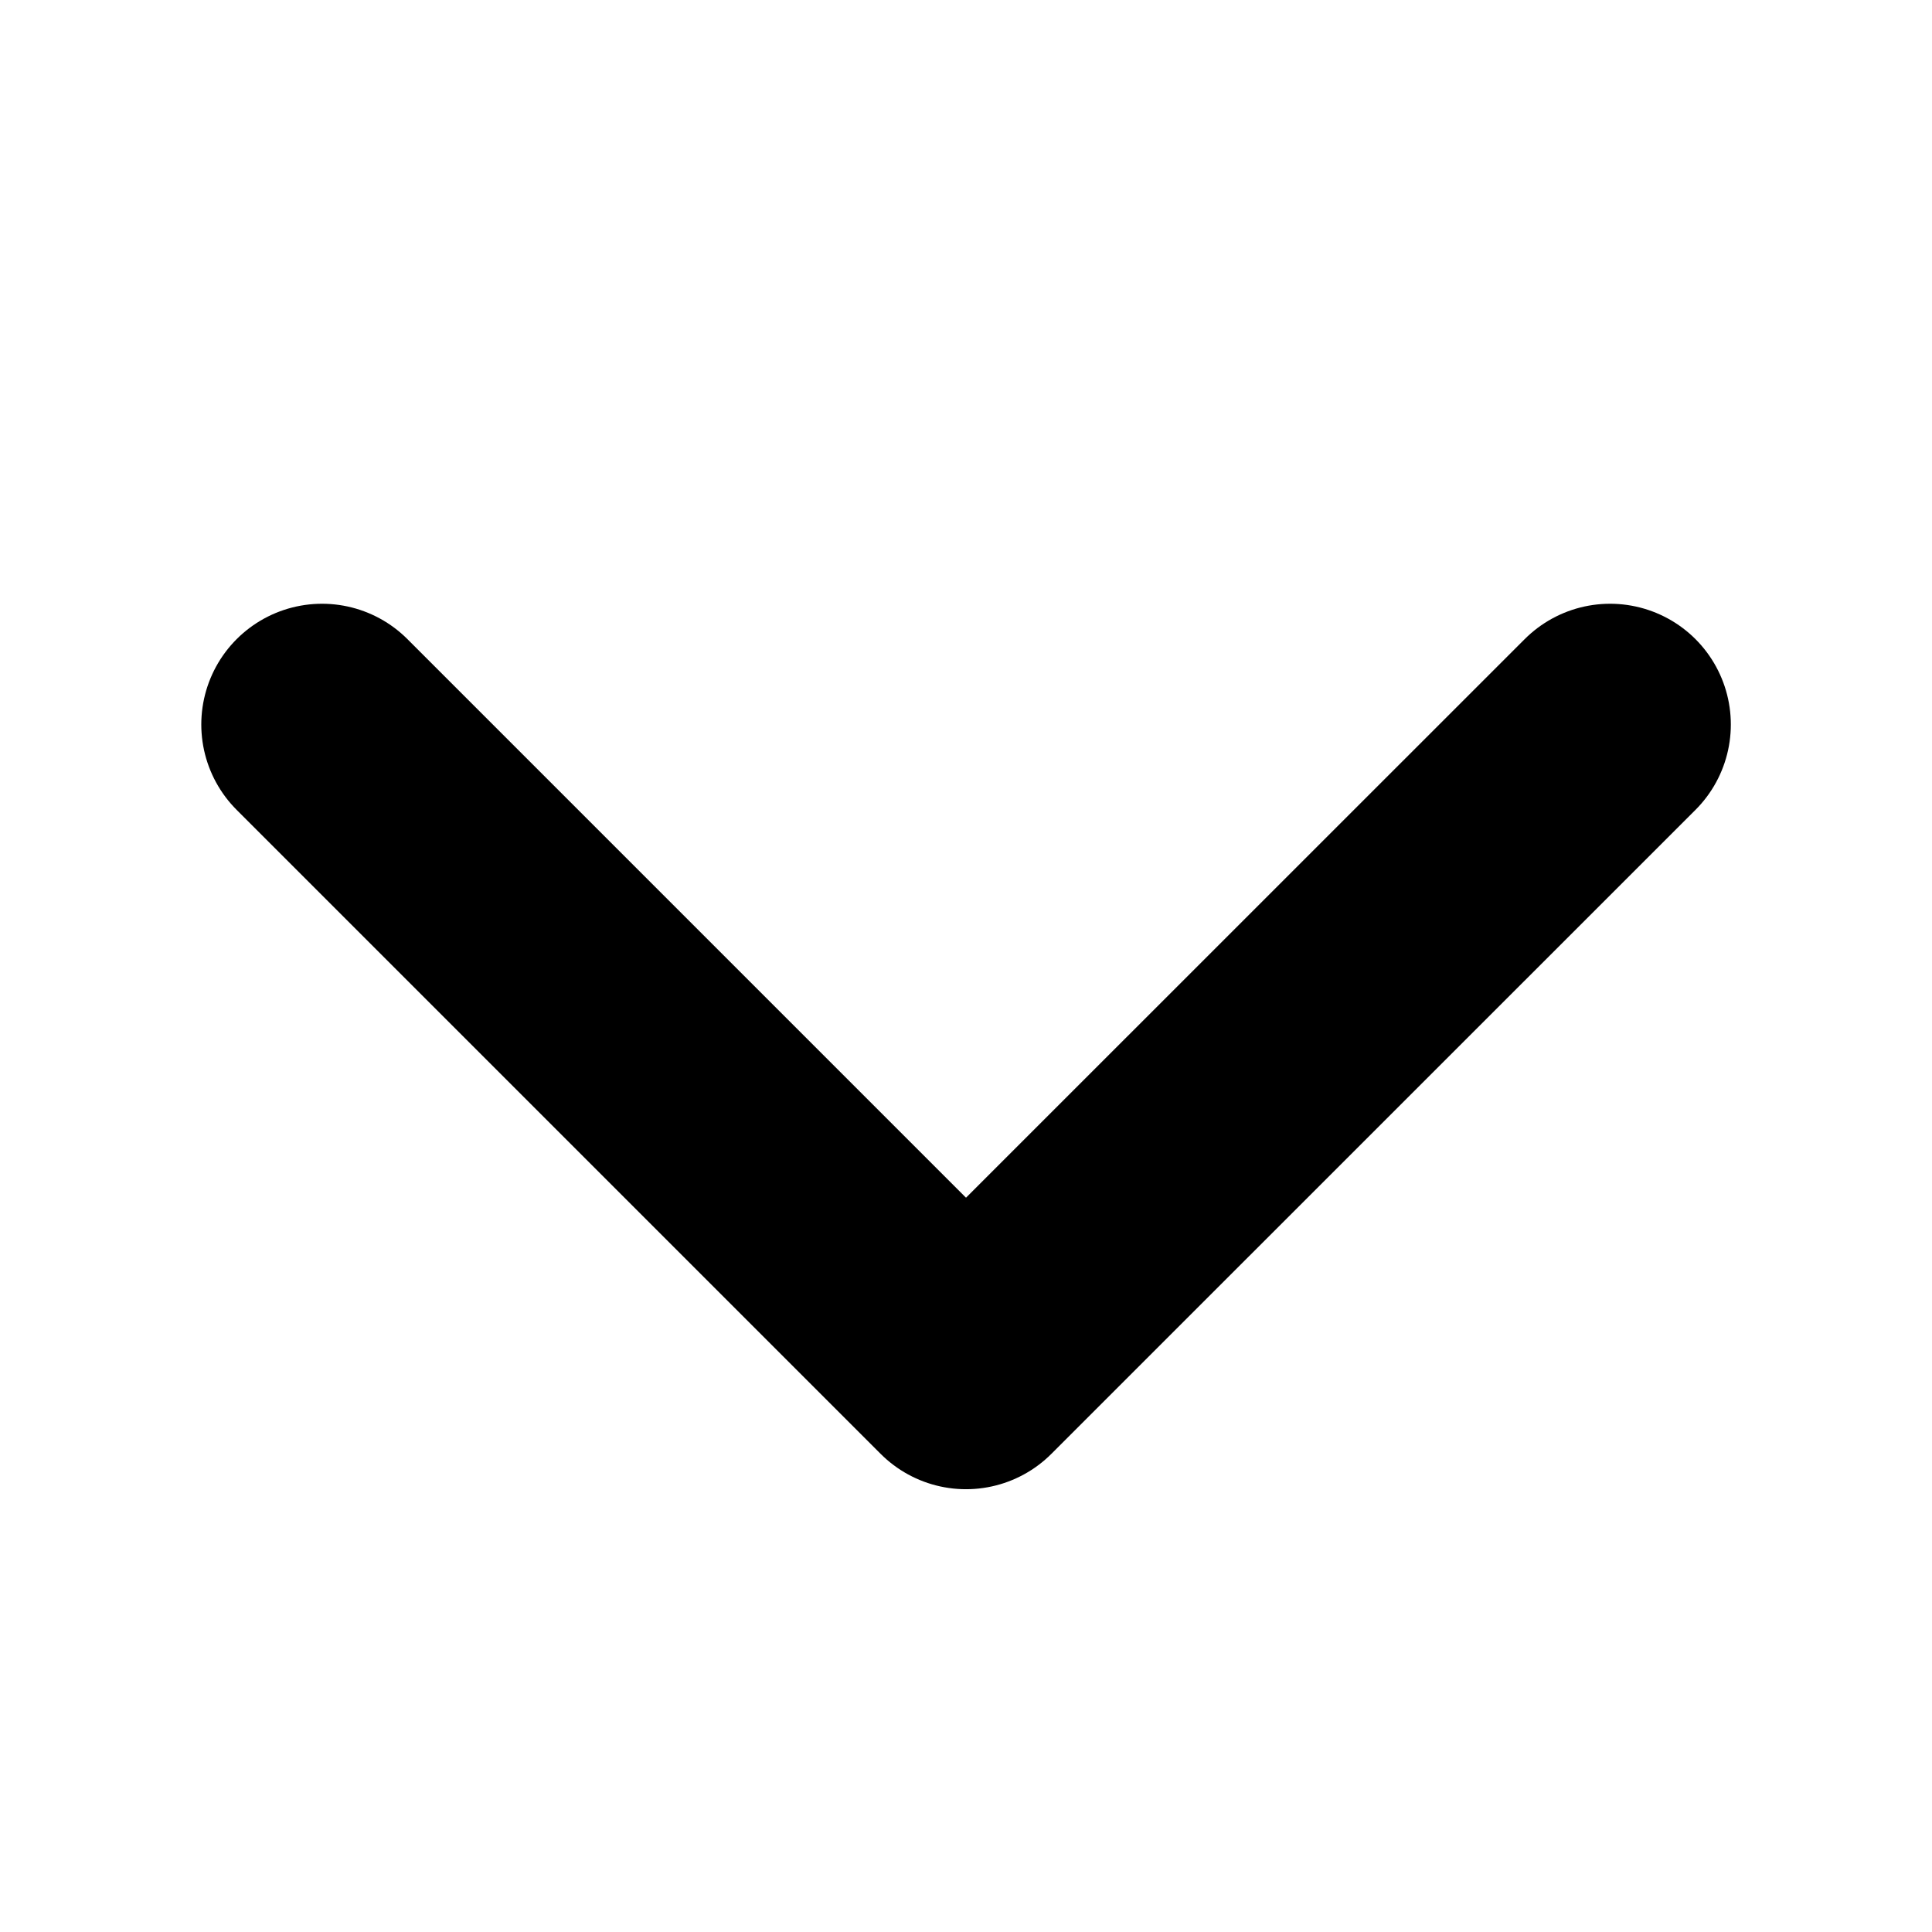
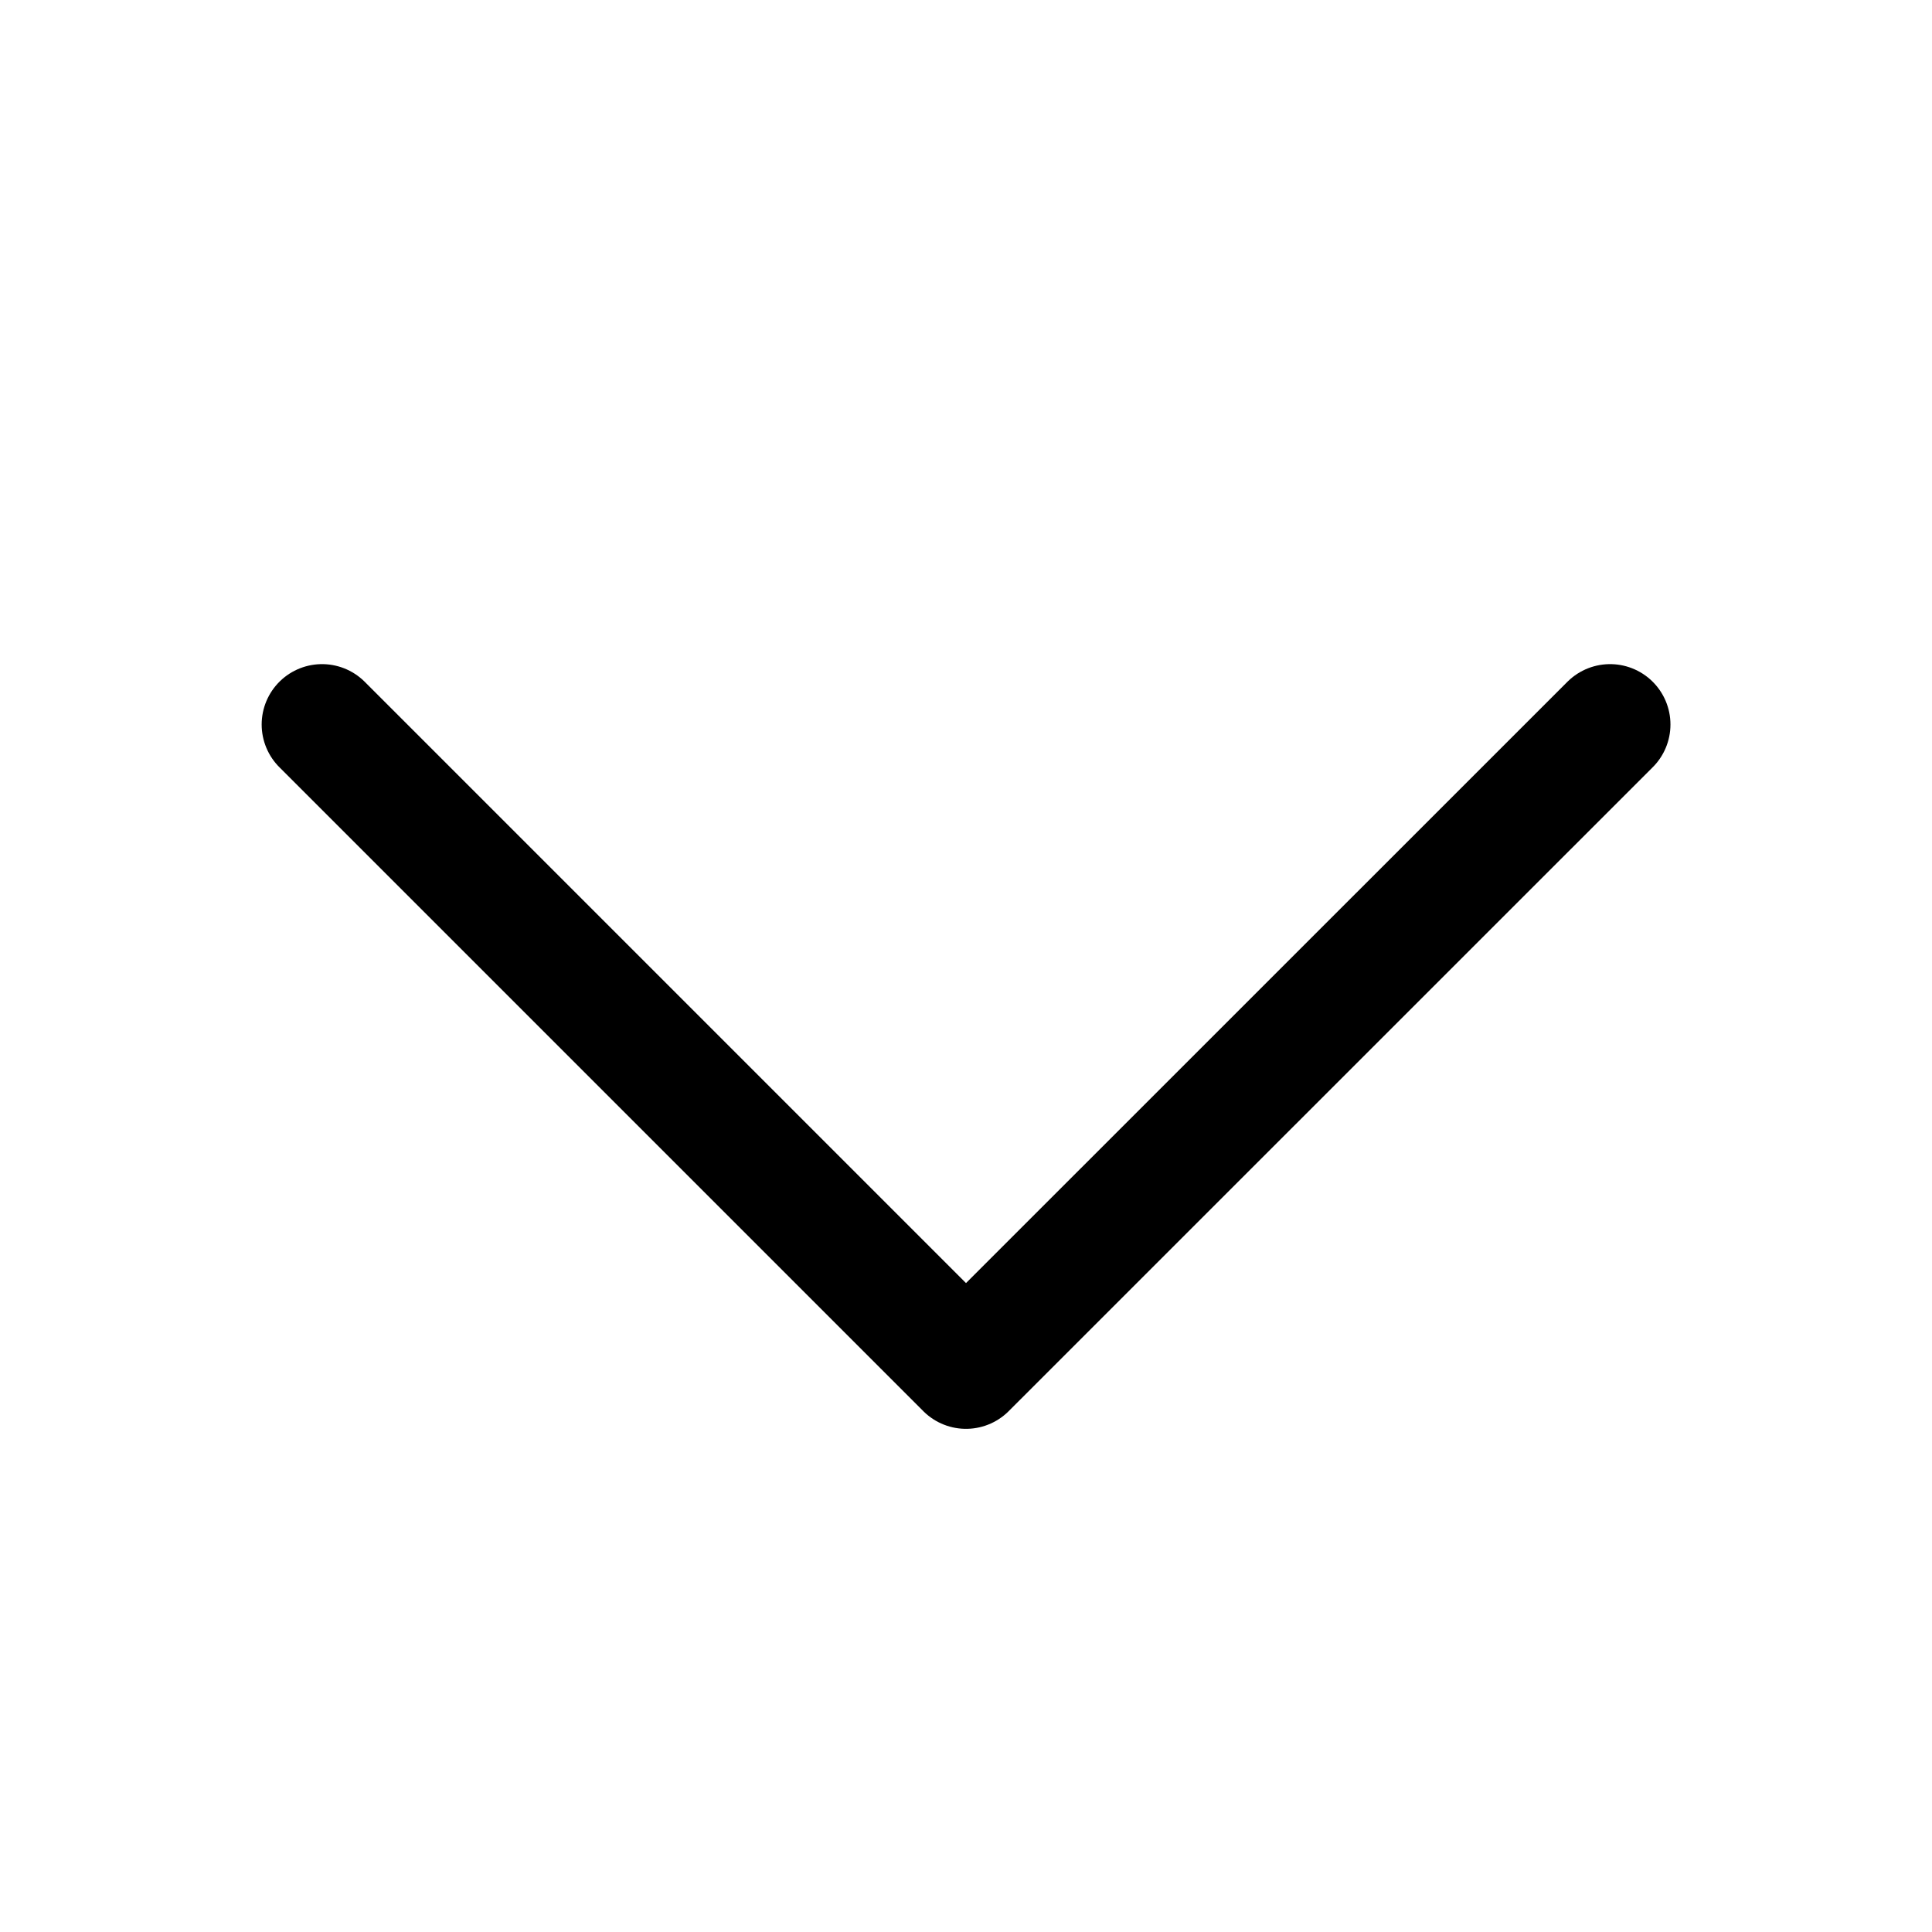
<svg xmlns="http://www.w3.org/2000/svg" width="16" height="16" viewBox="0 0 16 16" fill="none">
-   <path d="M2.667 6L8 11.333L13.334 6" stroke="black" stroke-width="2" stroke-linecap="round" stroke-linejoin="round" />
+   <path d="M2.667 6L8 11.333L13.334 6" stroke="black" stroke-width="1" stroke-linecap="round" stroke-linejoin="round" />
</svg>
